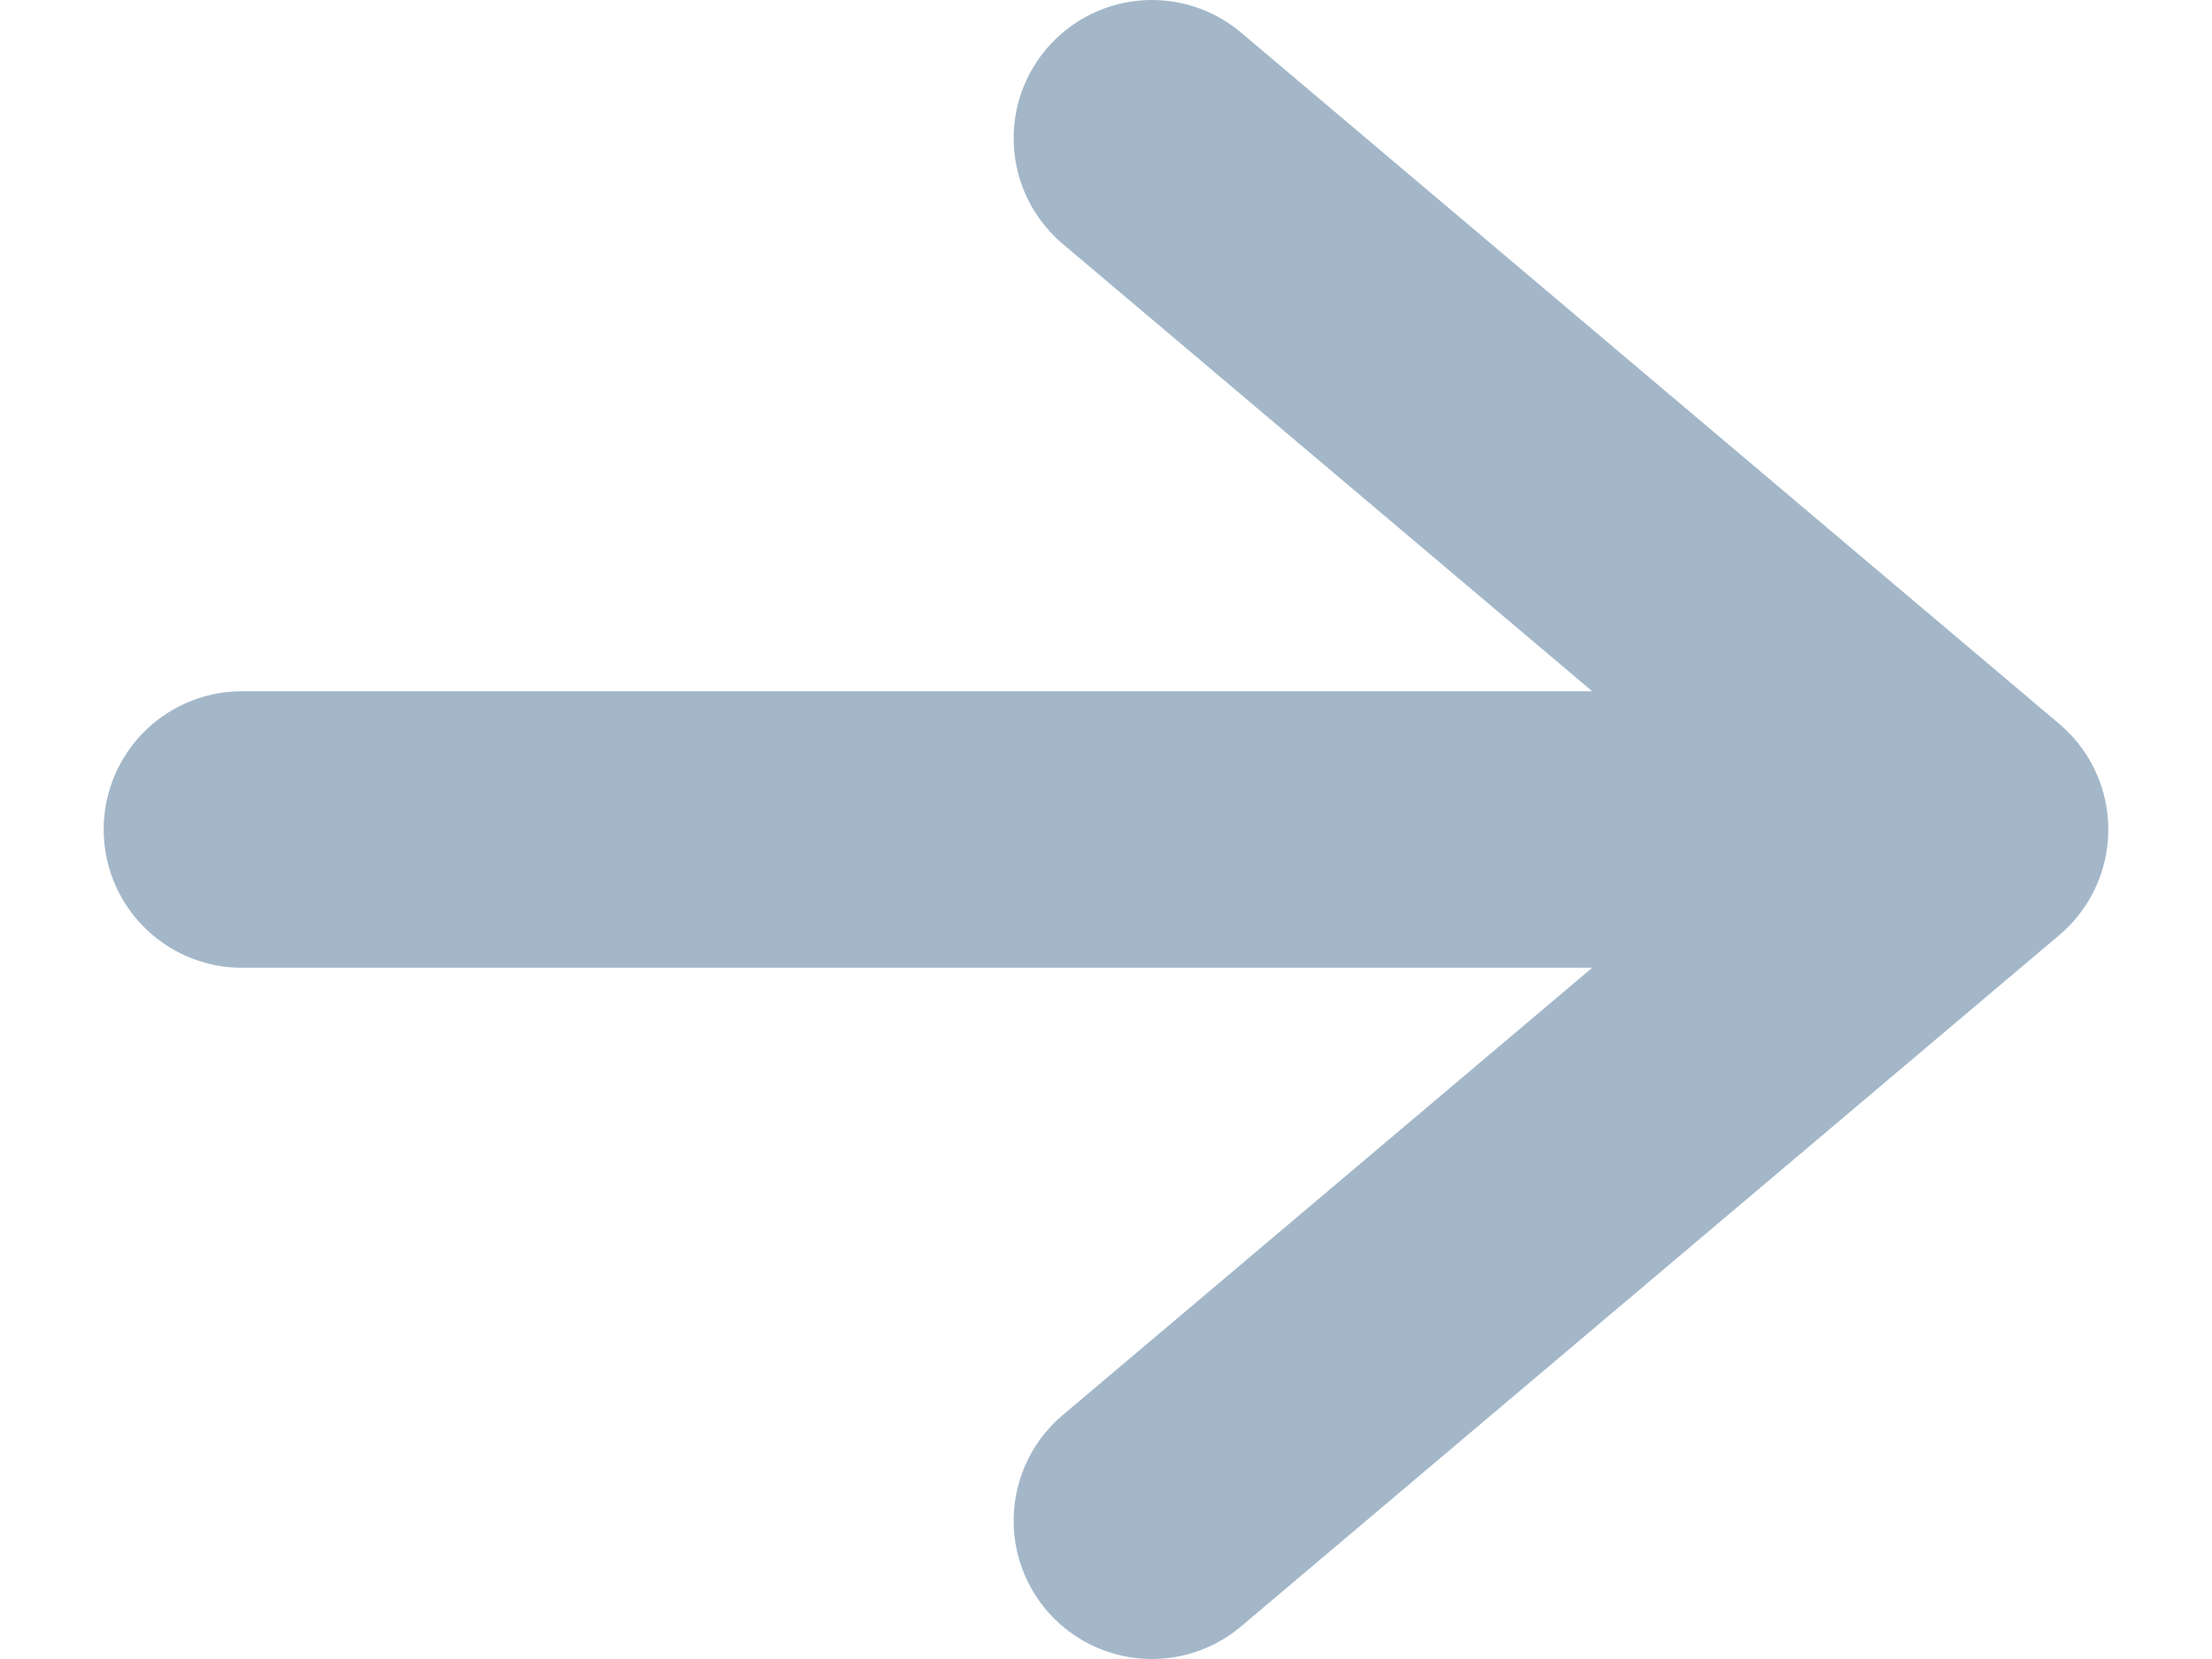
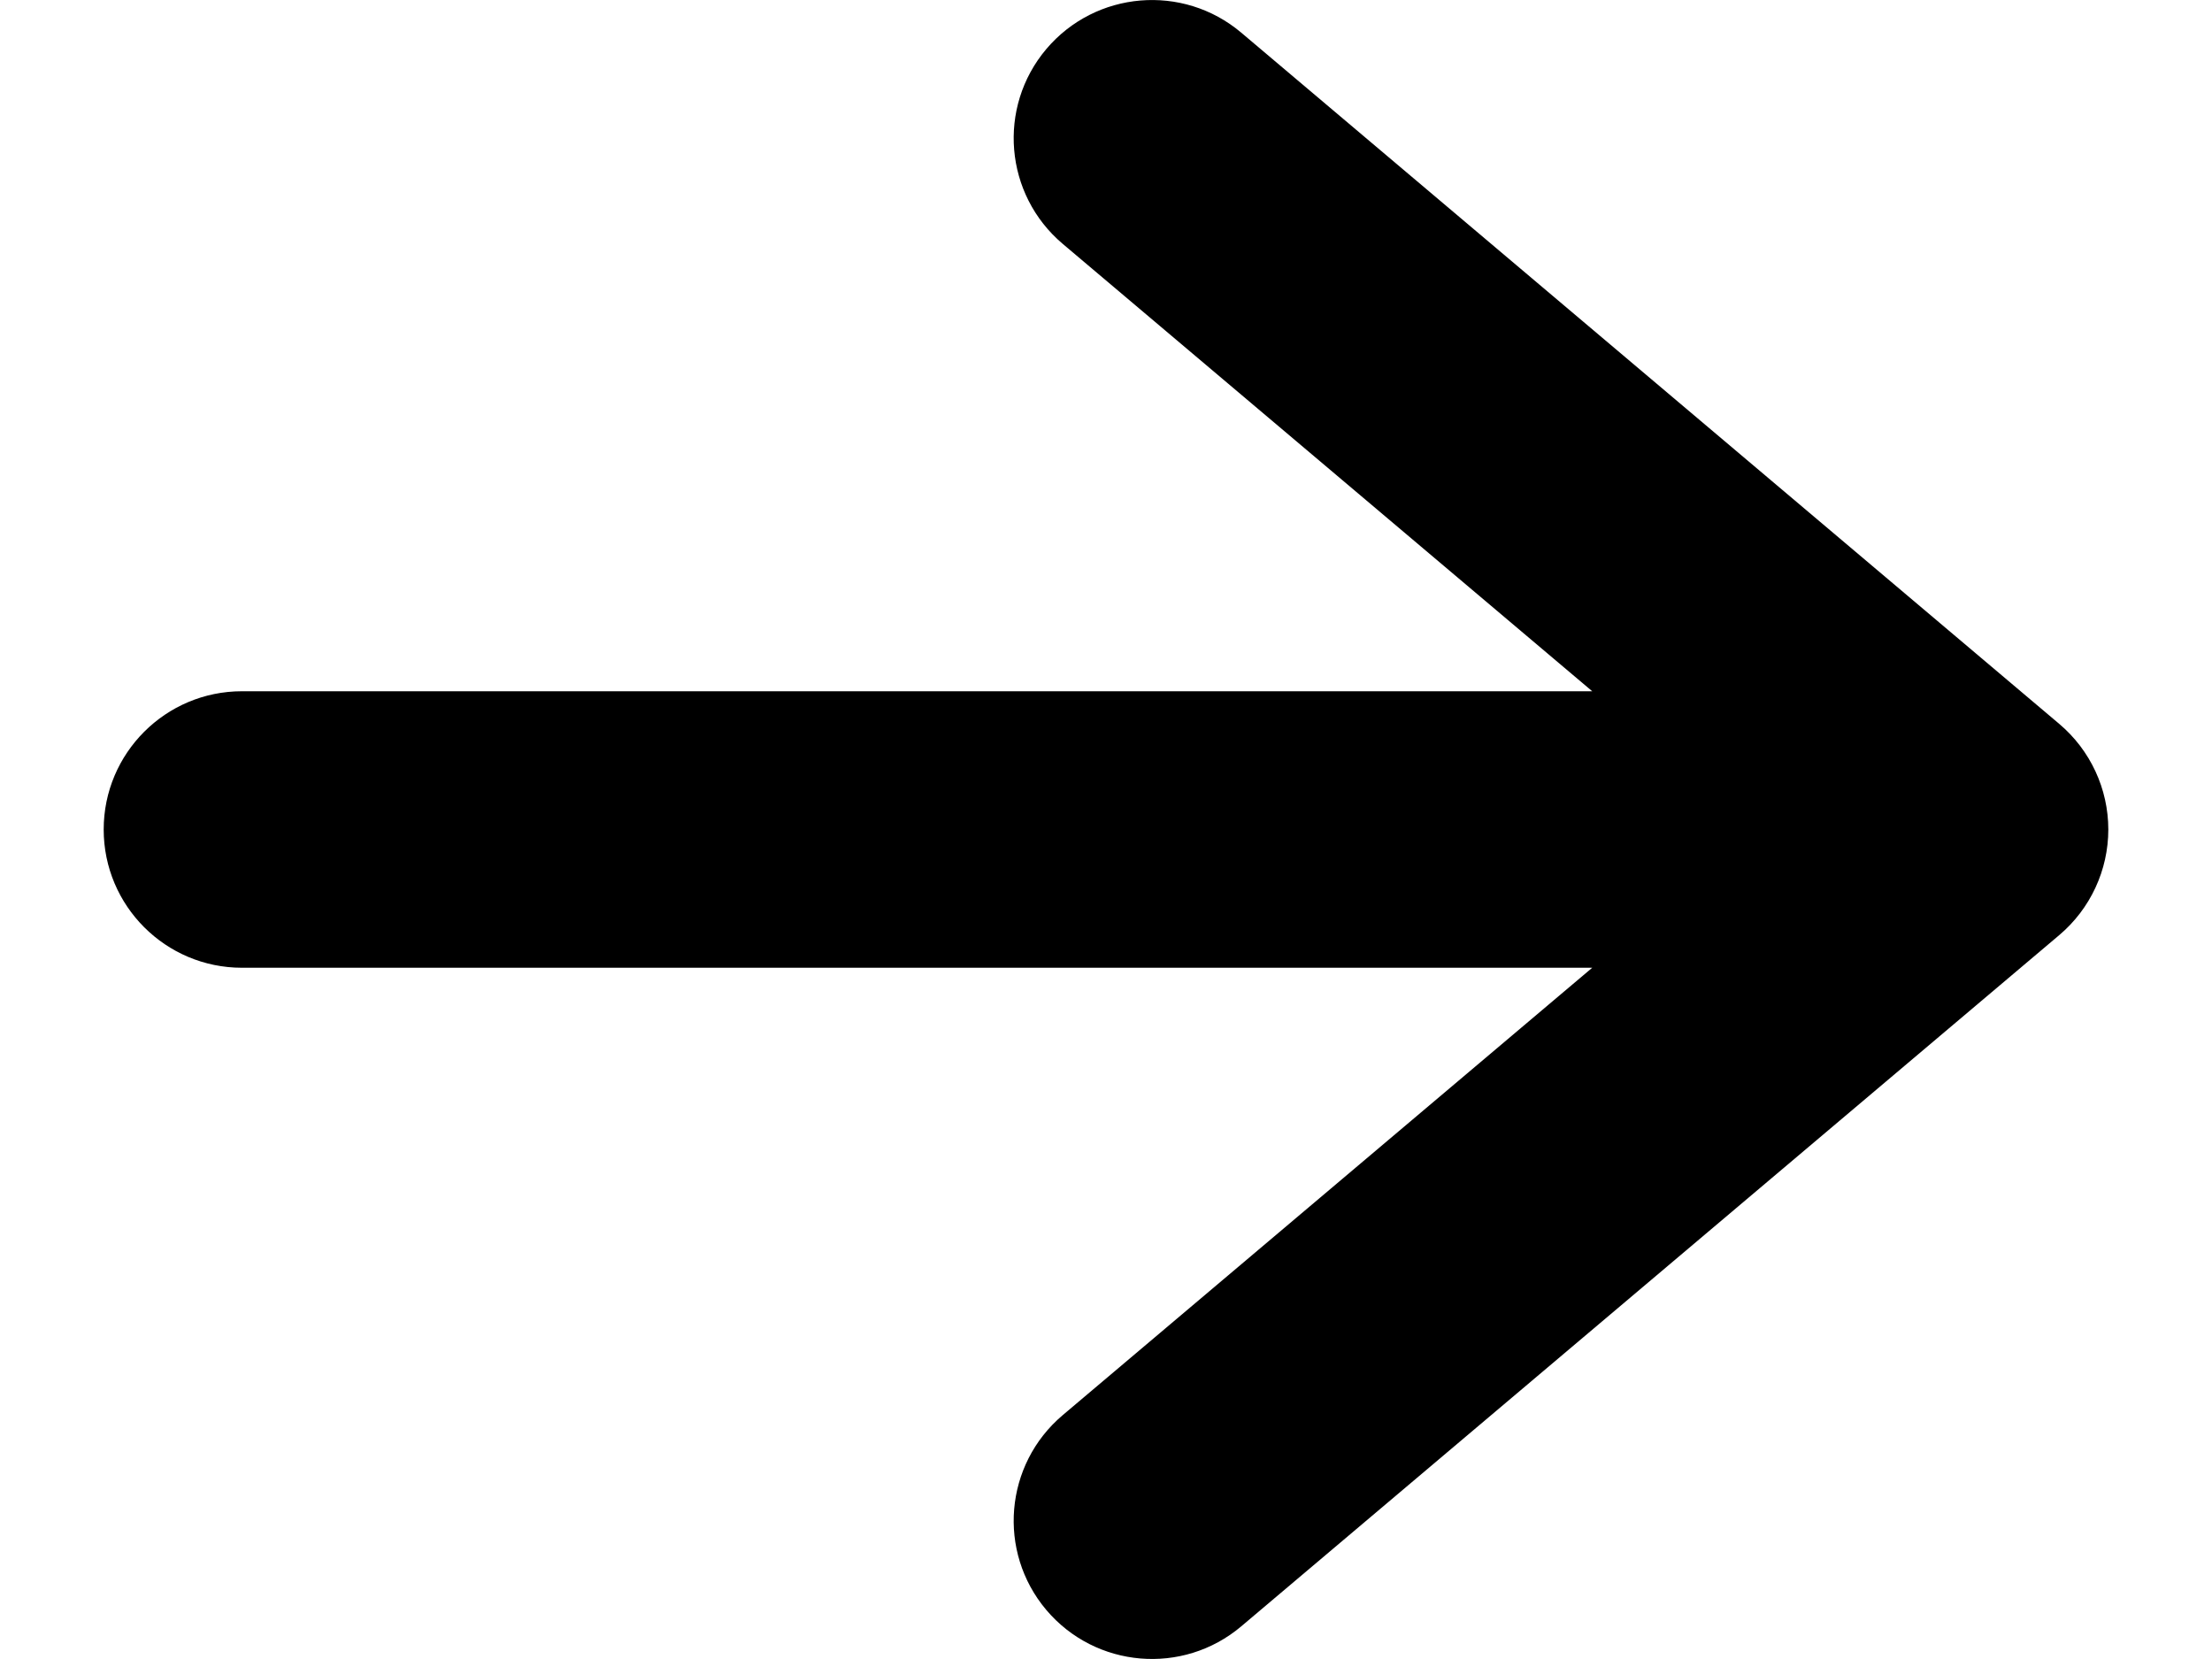
- <svg xmlns="http://www.w3.org/2000/svg" width="16" height="12" viewBox="0 0 16 12" fill="none">
-   <path d="M1.75 6H14.25M14.25 6L8.332 1M14.25 6L8.332 11" stroke="#A3B7C9" stroke-width="2" stroke-linecap="round" stroke-linejoin="round" />
+ <svg xmlns="http://www.w3.org/2000/svg" width="16" height="12" viewBox="0 0 16 12">
+   <path fill-rule="evenodd" clip-rule="evenodd" d="M7.568 0.355C7.925 -0.067 8.556 -0.12 8.978 0.236L14.895 5.236C15.12 5.426 15.25 5.706 15.25 6C15.25 6.294 15.12 6.574 14.895 6.764L8.978 11.764C8.556 12.12 7.925 12.067 7.568 11.645C7.212 11.223 7.265 10.593 7.687 10.236L11.517 7H1.75C1.198 7 0.75 6.552 0.75 6C0.75 5.448 1.198 5 1.75 5H11.517L7.687 1.764C7.265 1.407 7.212 0.777 7.568 0.355Z" />
</svg>
